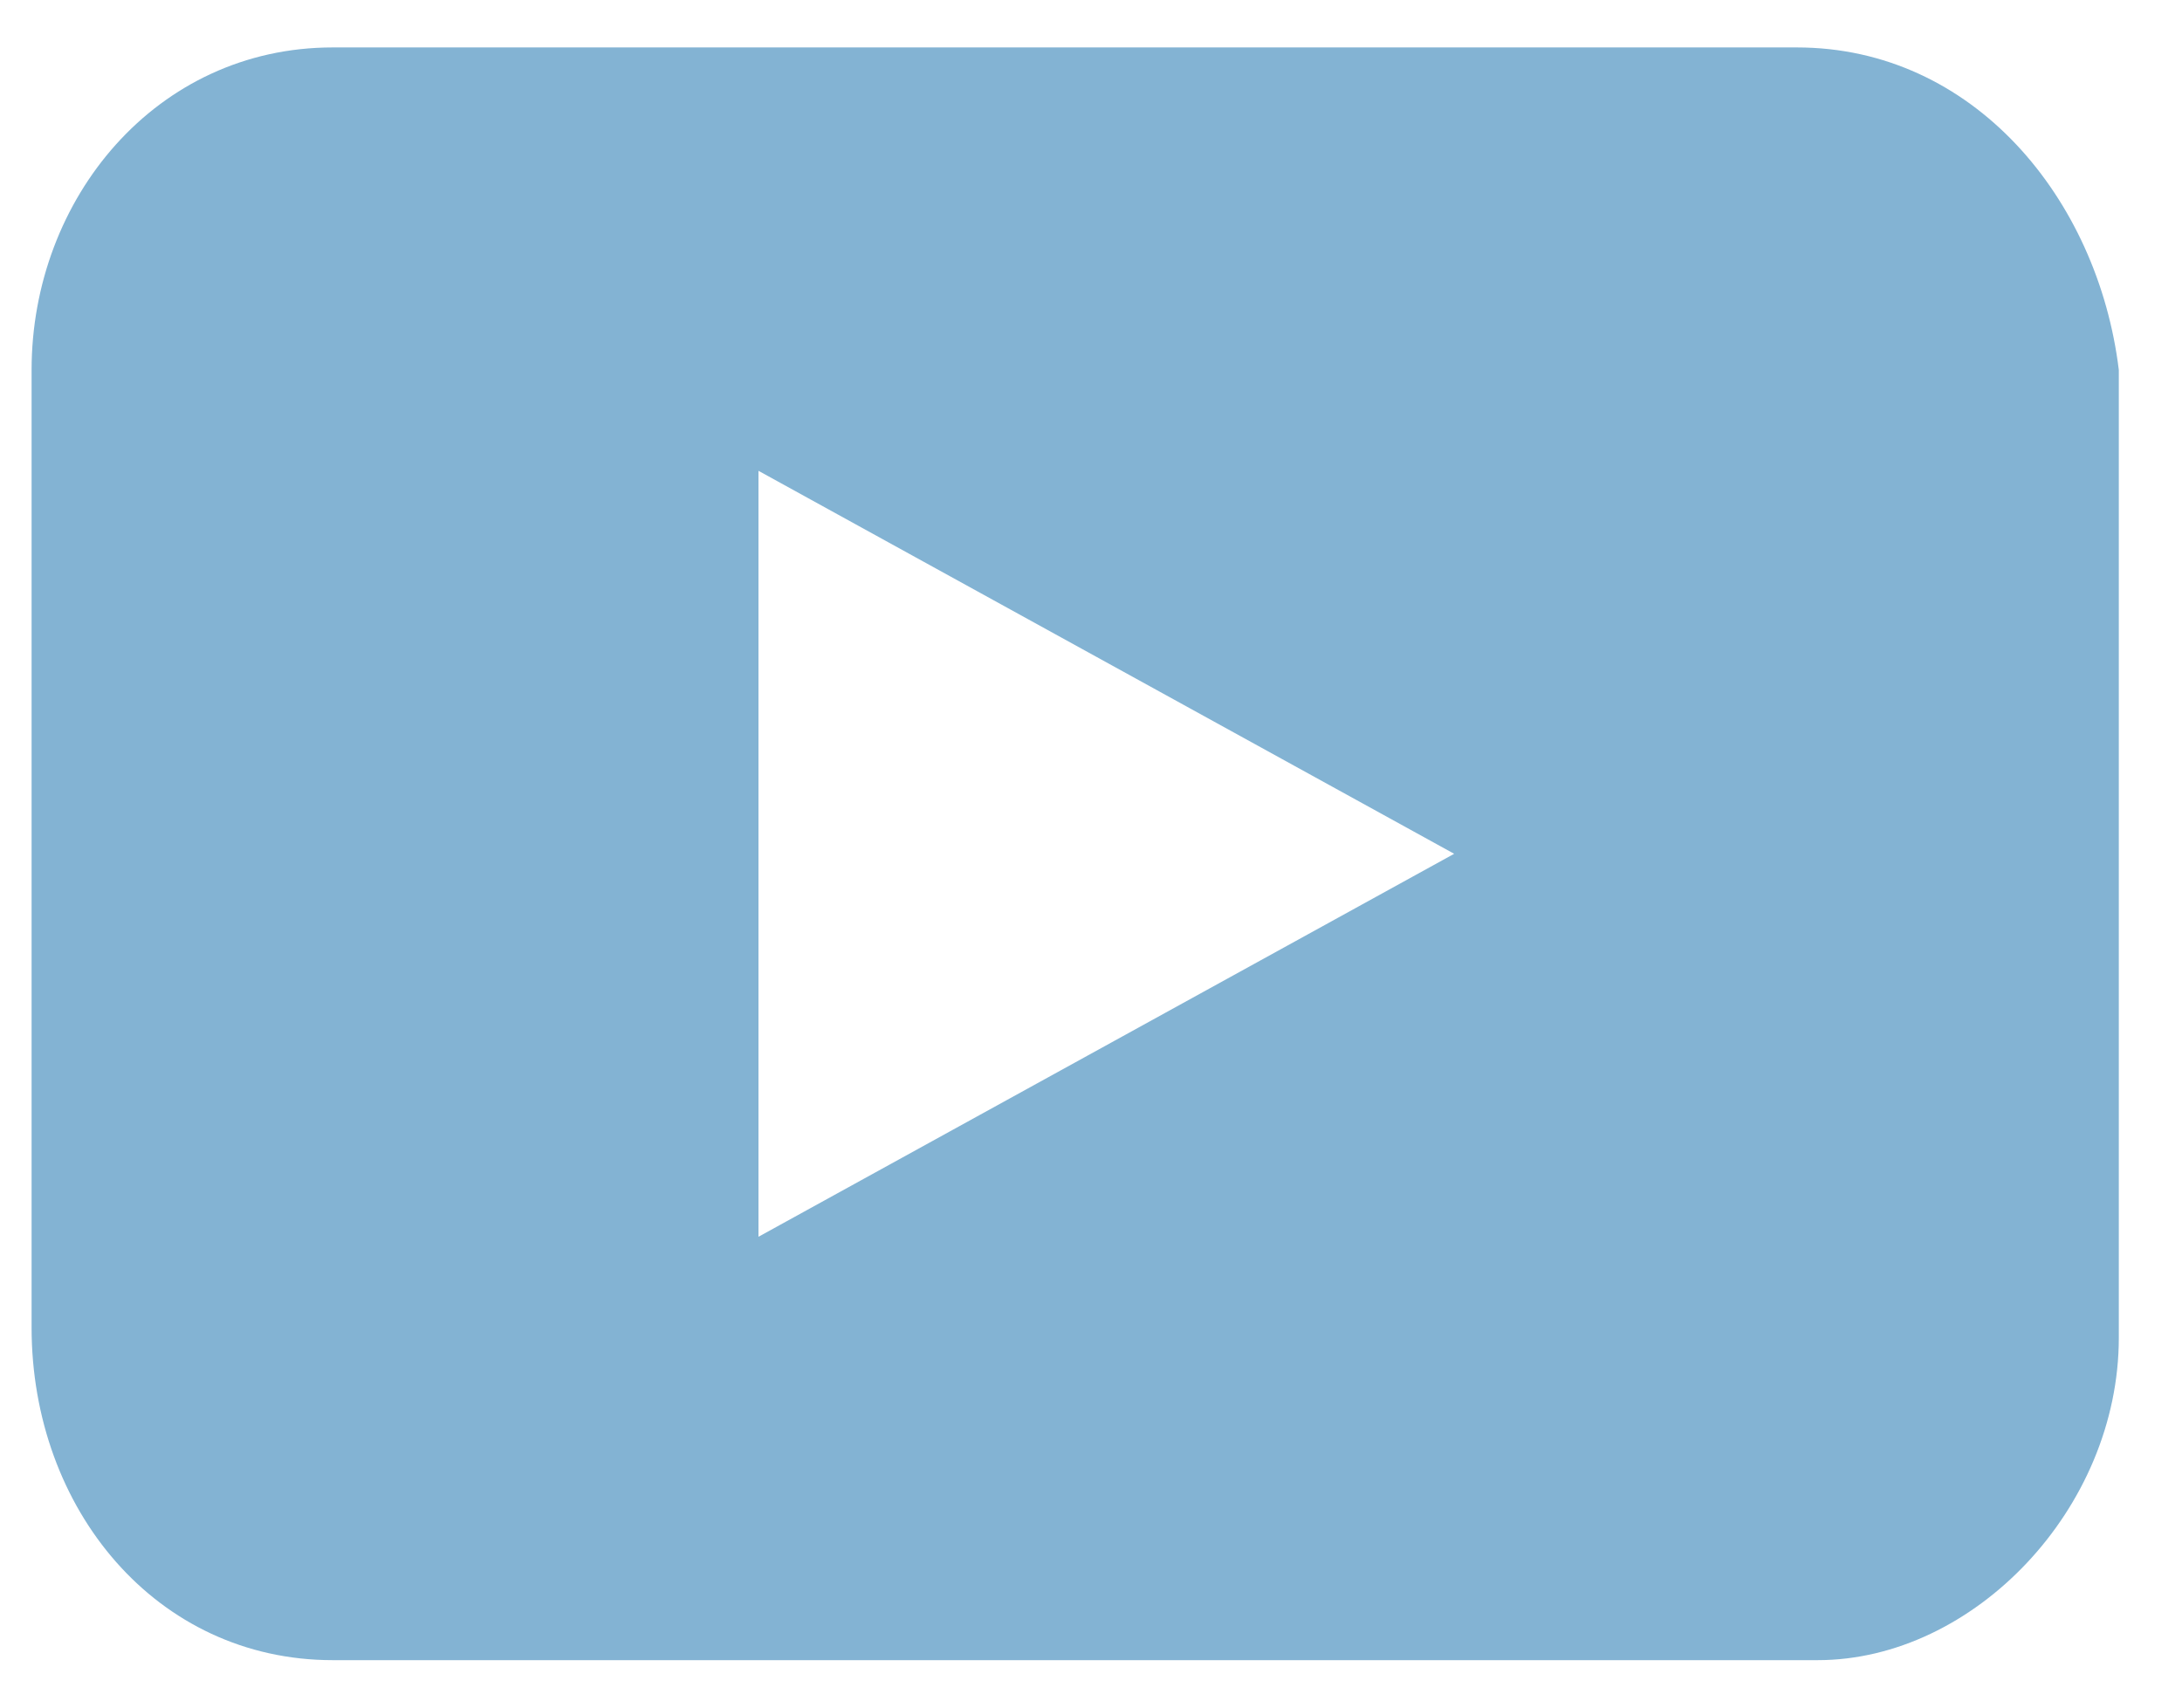
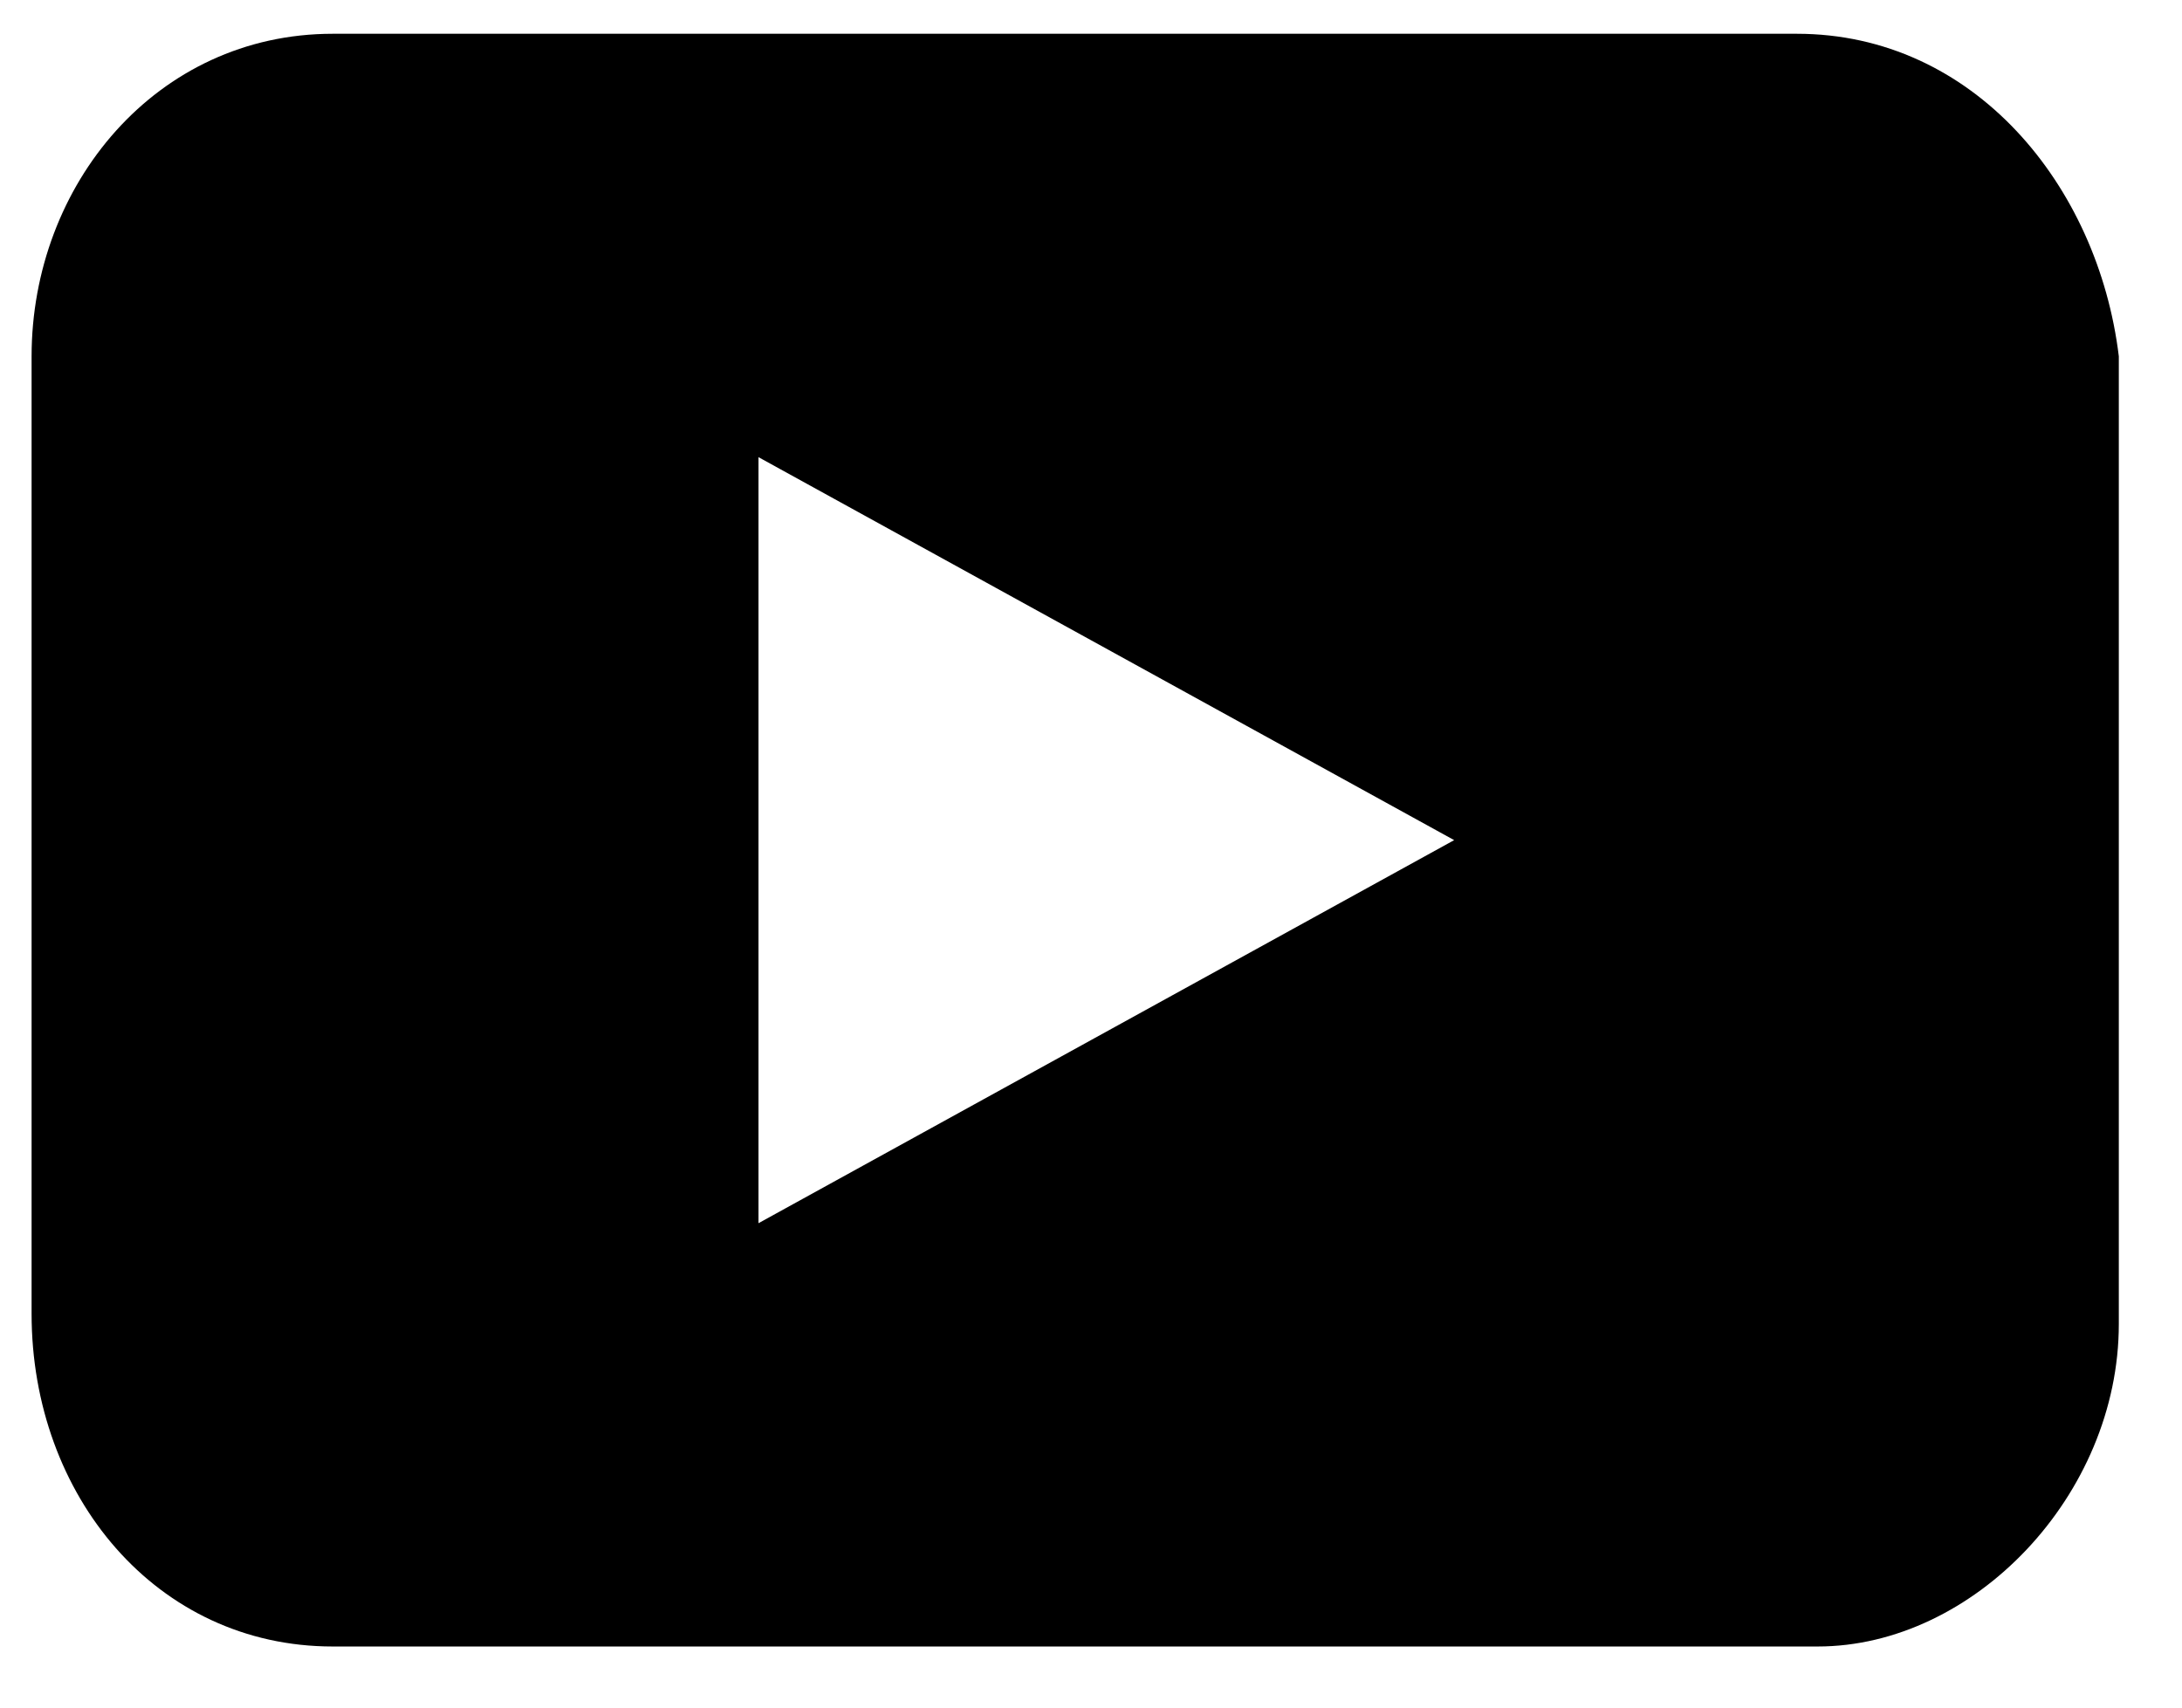
- <svg xmlns="http://www.w3.org/2000/svg" width="23" height="18" fill="none">
-   <path fill="#83B3D3" d="M18.94.5H3.507C1.647.5.333 2.094.333 3.9v10.094c0 1.912 1.314 3.506 3.174 3.506H19.16c1.642 0 3.174-1.594 3.174-3.4V3.9C22.114 2.094 20.801.5 18.94.5ZM7.995 13.037V4.963L15.328 9l-7.333 4.037Z" />
+ <svg xmlns="http://www.w3.org/2000/svg" width="23" height="18" fill="none" viewBox="0 0 23 18">
+   <path fill="currentColor" d="M18.94.356H3.507C1.647.356.333 1.95.333 3.756V13.85c0 1.913 1.314 3.506 3.174 3.506H19.16c1.642 0 3.174-1.593 3.174-3.4v-10.2c-.219-1.806-1.532-3.4-3.393-3.4ZM7.995 12.894V4.819l7.333 4.037-7.333 4.038Z" />
</svg>
